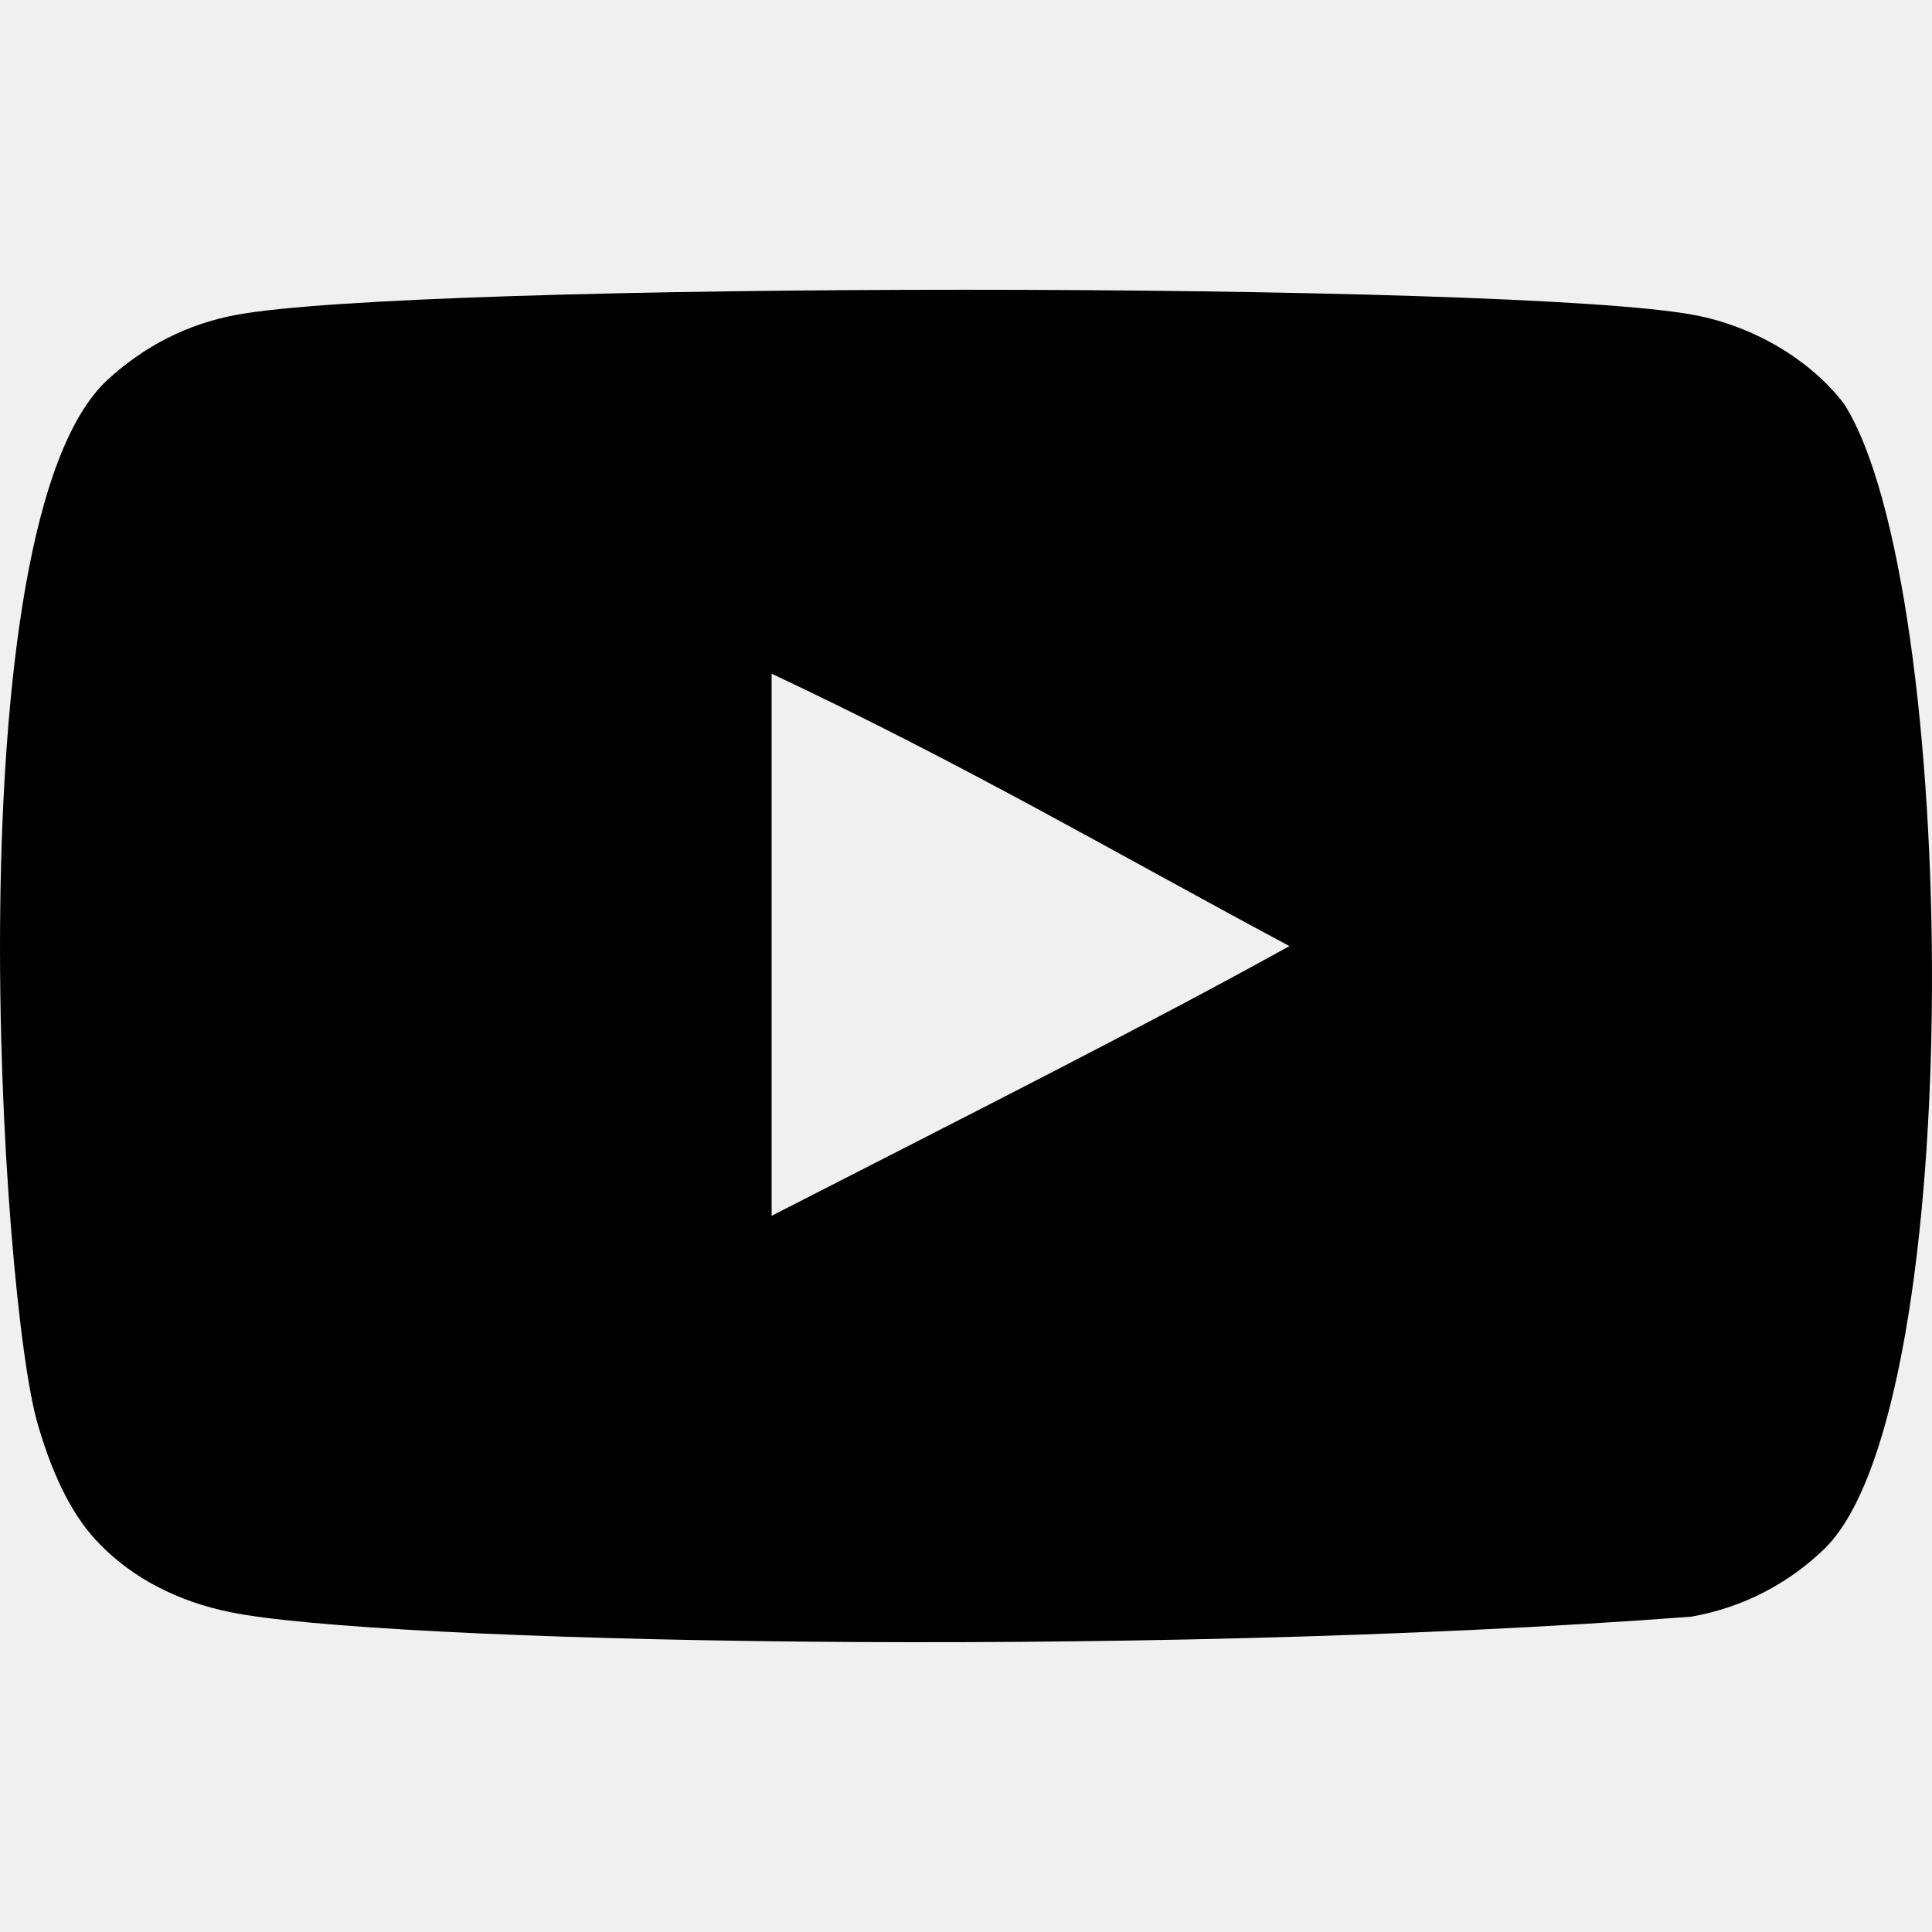
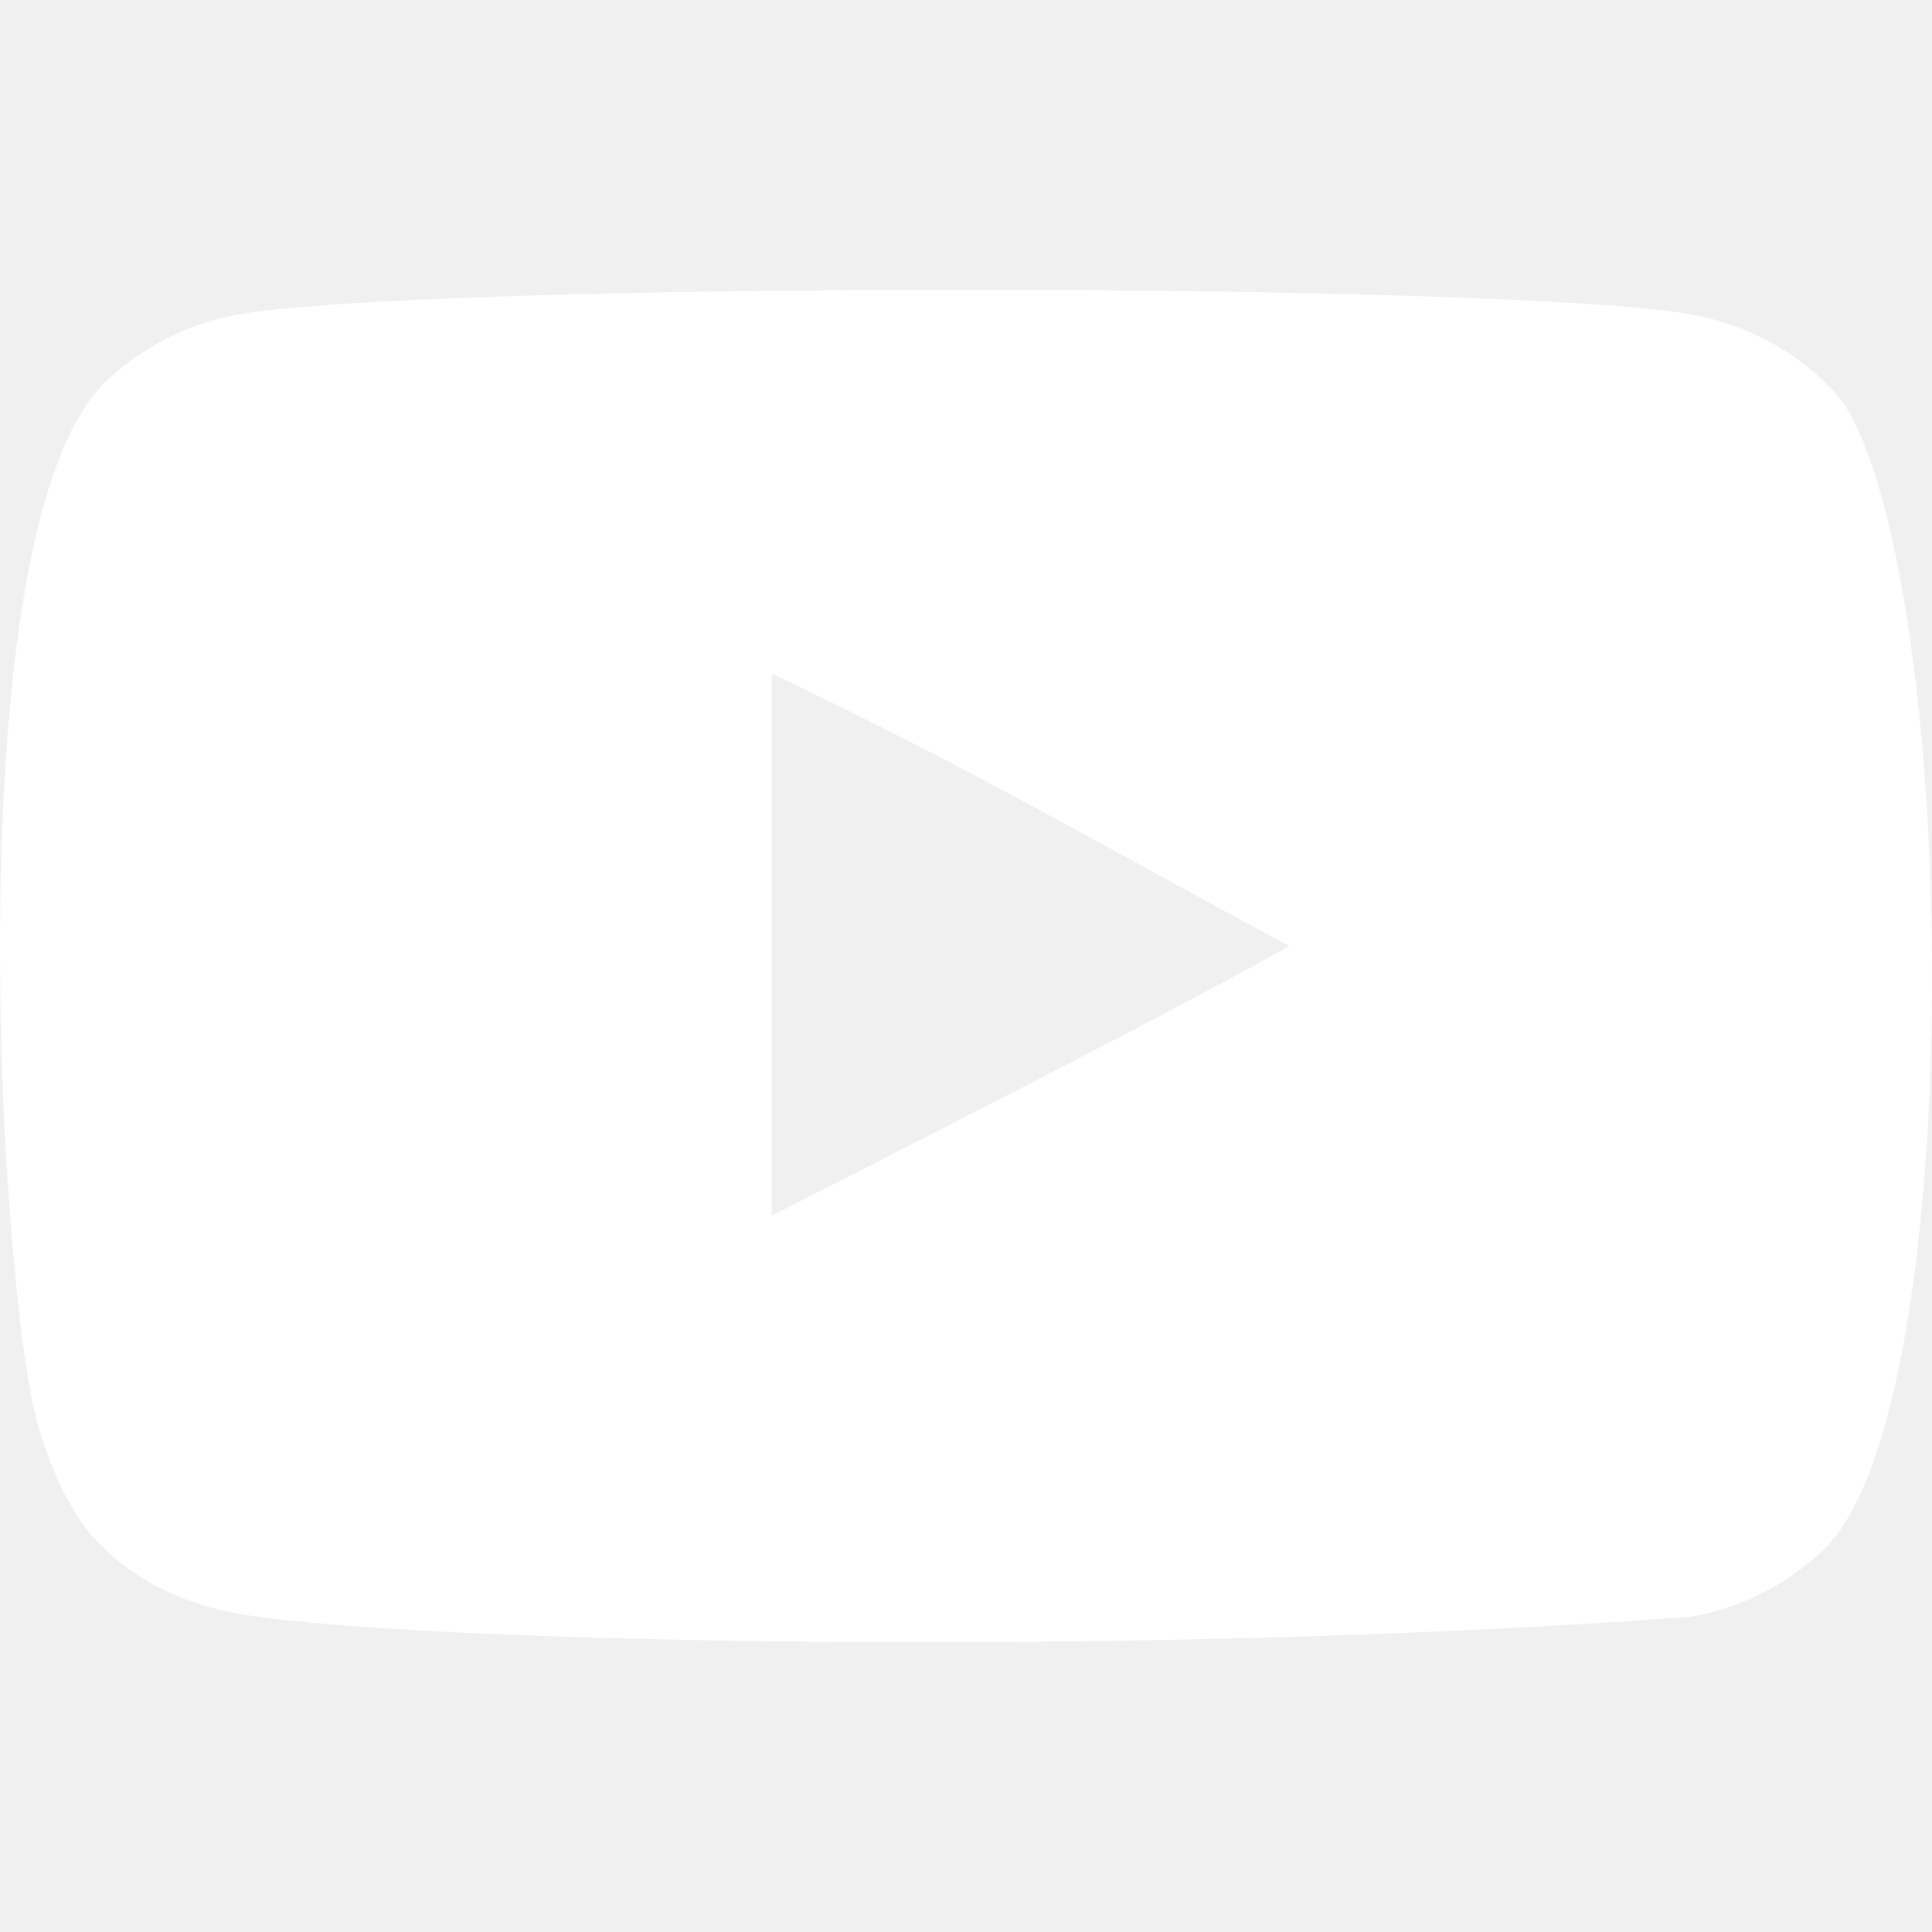
<svg xmlns="http://www.w3.org/2000/svg" viewBox="0 -3 20 20" version="1.1">
  <g id="Page-1" stroke="none" stroke-width="1" fill="none" fill-rule="evenodd">
-     <g id="Dribbble-Light-Preview" transform="translate(-300, -7442)" fill="#000000">
+     <g id="Dribbble-Light-Preview" transform="translate(-300, -7442)" fill="#fff">
      <g id="icons" transform="translate(56, 160)">
        <path d="M251.988,7291.586 L251.988,7285.974 C253.981,7286.912 255.524,7287.817 257.348,7288.794 C255.843,7289.628 253.981,7290.565 251.988,7291.586 M263.091,7283.183 C262.747,7282.73 262.162,7282.378 261.538,7282.261 C259.705,7281.913 248.271,7281.912 246.439,7282.261 C245.939,7282.355 245.494,7282.582 245.111,7282.934 C243.5,7284.429 244.005,7292.452 244.393,7293.751 C244.557,7294.313 244.768,7294.719 245.034,7294.986 C245.376,7295.338 245.845,7295.58 246.384,7295.689 C247.893,7296.001 255.668,7296.175 261.506,7295.736 C262.044,7295.642 262.52,7295.391 262.896,7295.024 C264.386,7293.535 264.284,7285.062 263.091,7283.183" id="youtube-[#168]">

</path>
      </g>
    </g>
  </g>
</svg>
